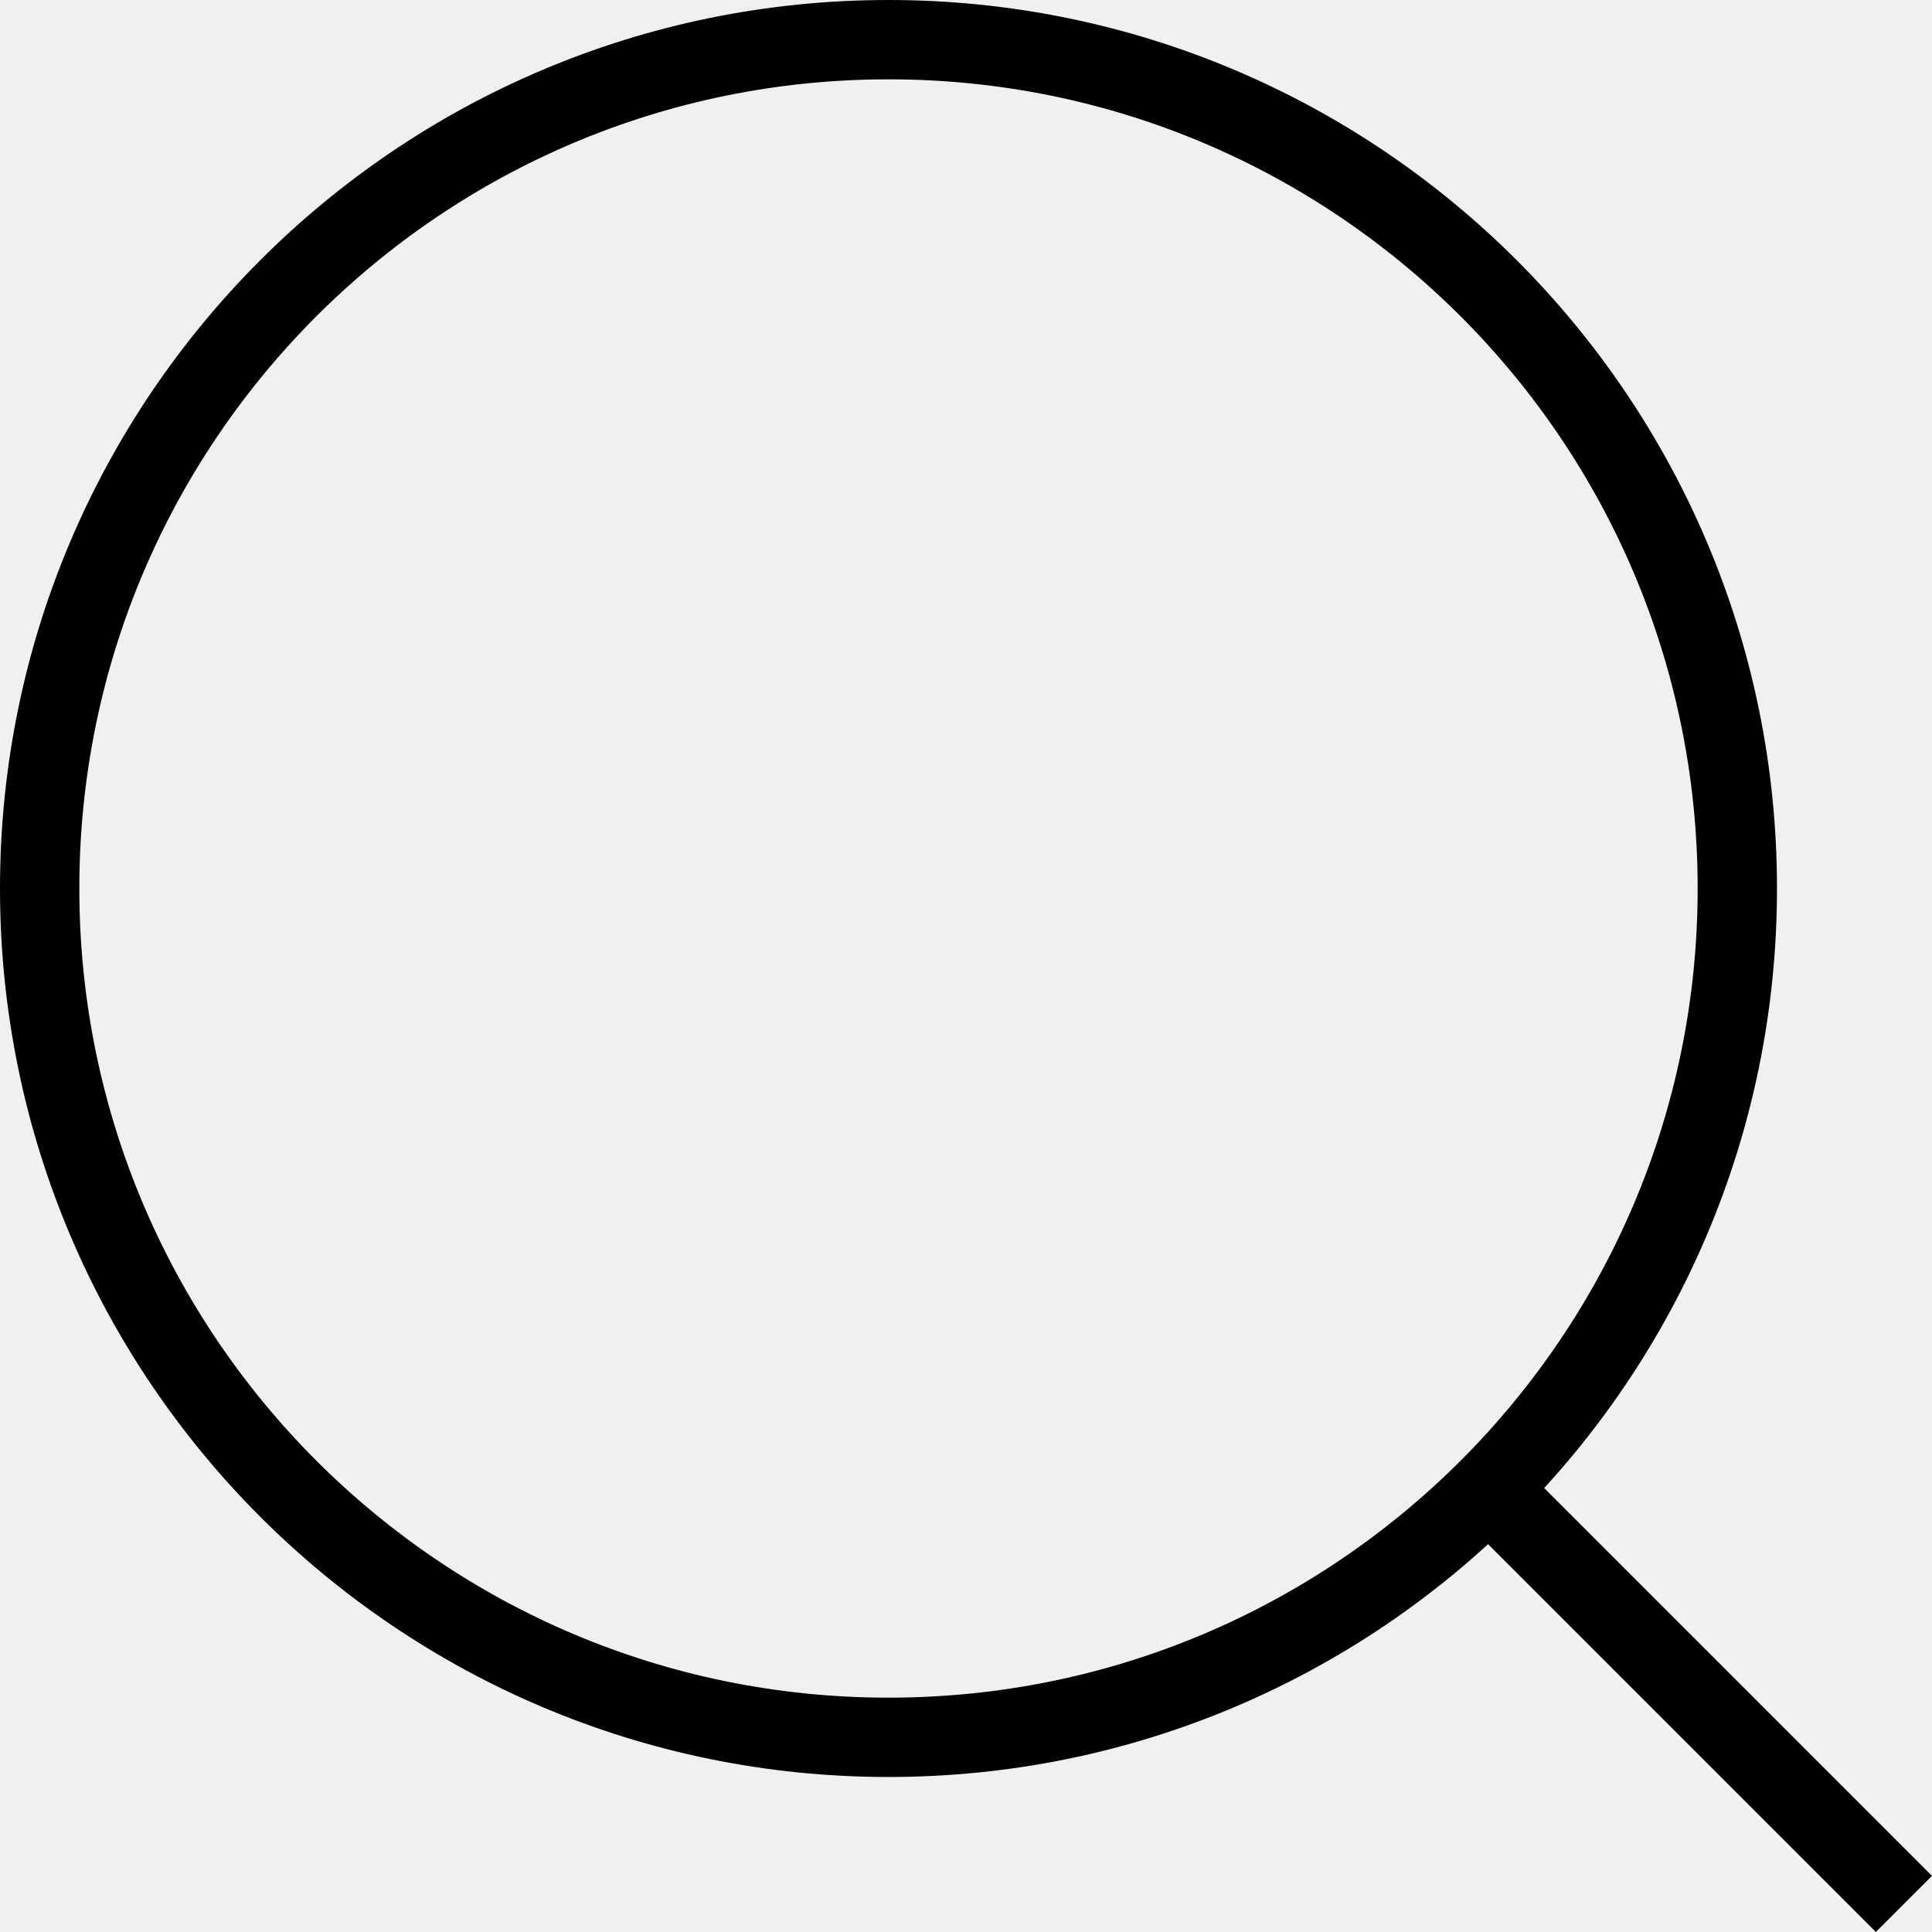
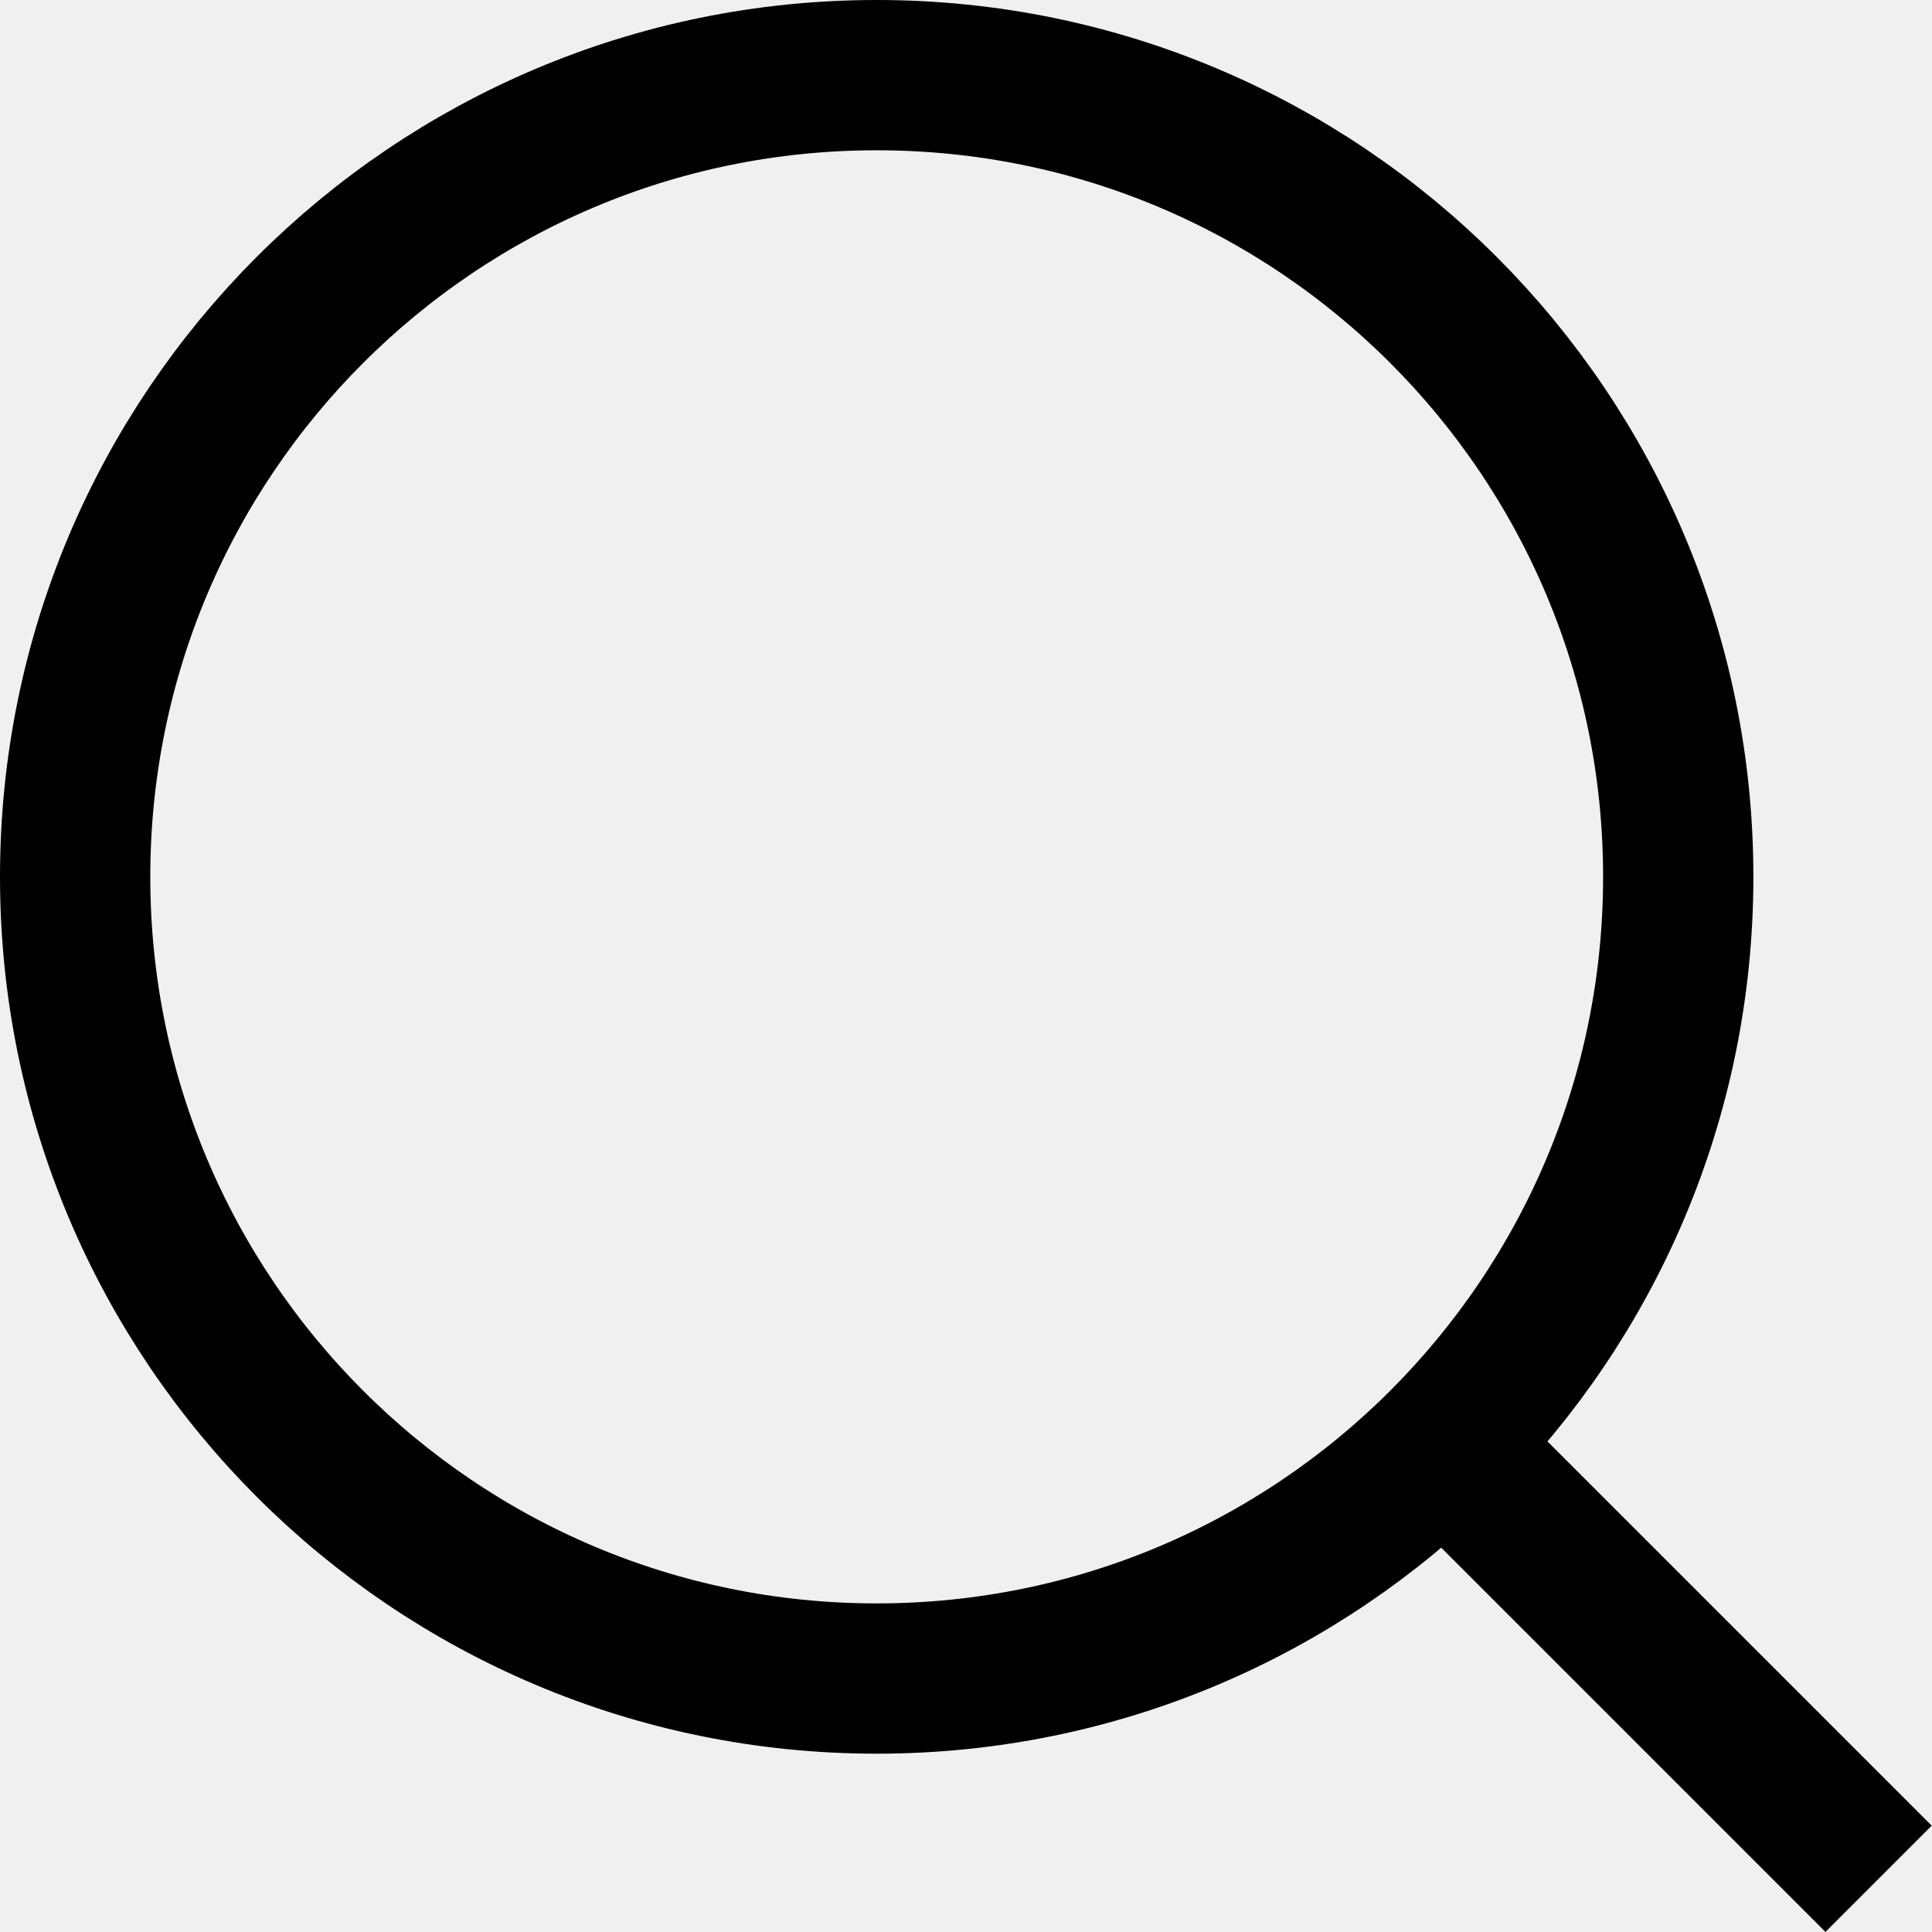
- <svg xmlns="http://www.w3.org/2000/svg" width="24.354" height="24.353" viewBox="0 0 24.354 24.353">
-   <g id="Group_153" data-name="Group 153" transform="translate(-1037 -30)">
-     <g id="Ellipse_31" data-name="Ellipse 31" transform="translate(1037 30)" fill="none" stroke="#000" stroke-width="1">
-       <circle cx="11.2" cy="11.2" r="11.2" stroke="none" />
-       <circle cx="11.2" cy="11.2" r="10.7" fill="none" />
+ <svg xmlns="http://www.w3.org/2000/svg" width="25.707" height="25.711" viewBox="0 0 25.707 25.711">
+   <g id="Group_18450" data-name="Group 18450" transform="translate(-1037 -30)">
+     <g id="Ellipse_31" data-name="Ellipse 31" transform="translate(1037 30)" fill="none" stroke="#000" stroke-width="2">
+       <ellipse cx="11.667" cy="11.669" rx="11.667" ry="11.669" stroke="none" />
+       <ellipse cx="11.667" cy="11.669" rx="10.667" ry="10.669" fill="none" />
    </g>
-     <path id="Path_9" data-name="Path 9" d="M26,26l5.12,5.12" transform="translate(1029.88 22.88)" fill="#fff" stroke="#000" stroke-width="1" />
+     <path id="Path_9" data-name="Path 9" d="M26,26l5.333,5.333" transform="translate(1030.667 23.67)" fill="#fff" stroke="#000" stroke-width="2" />
  </g>
</svg>
